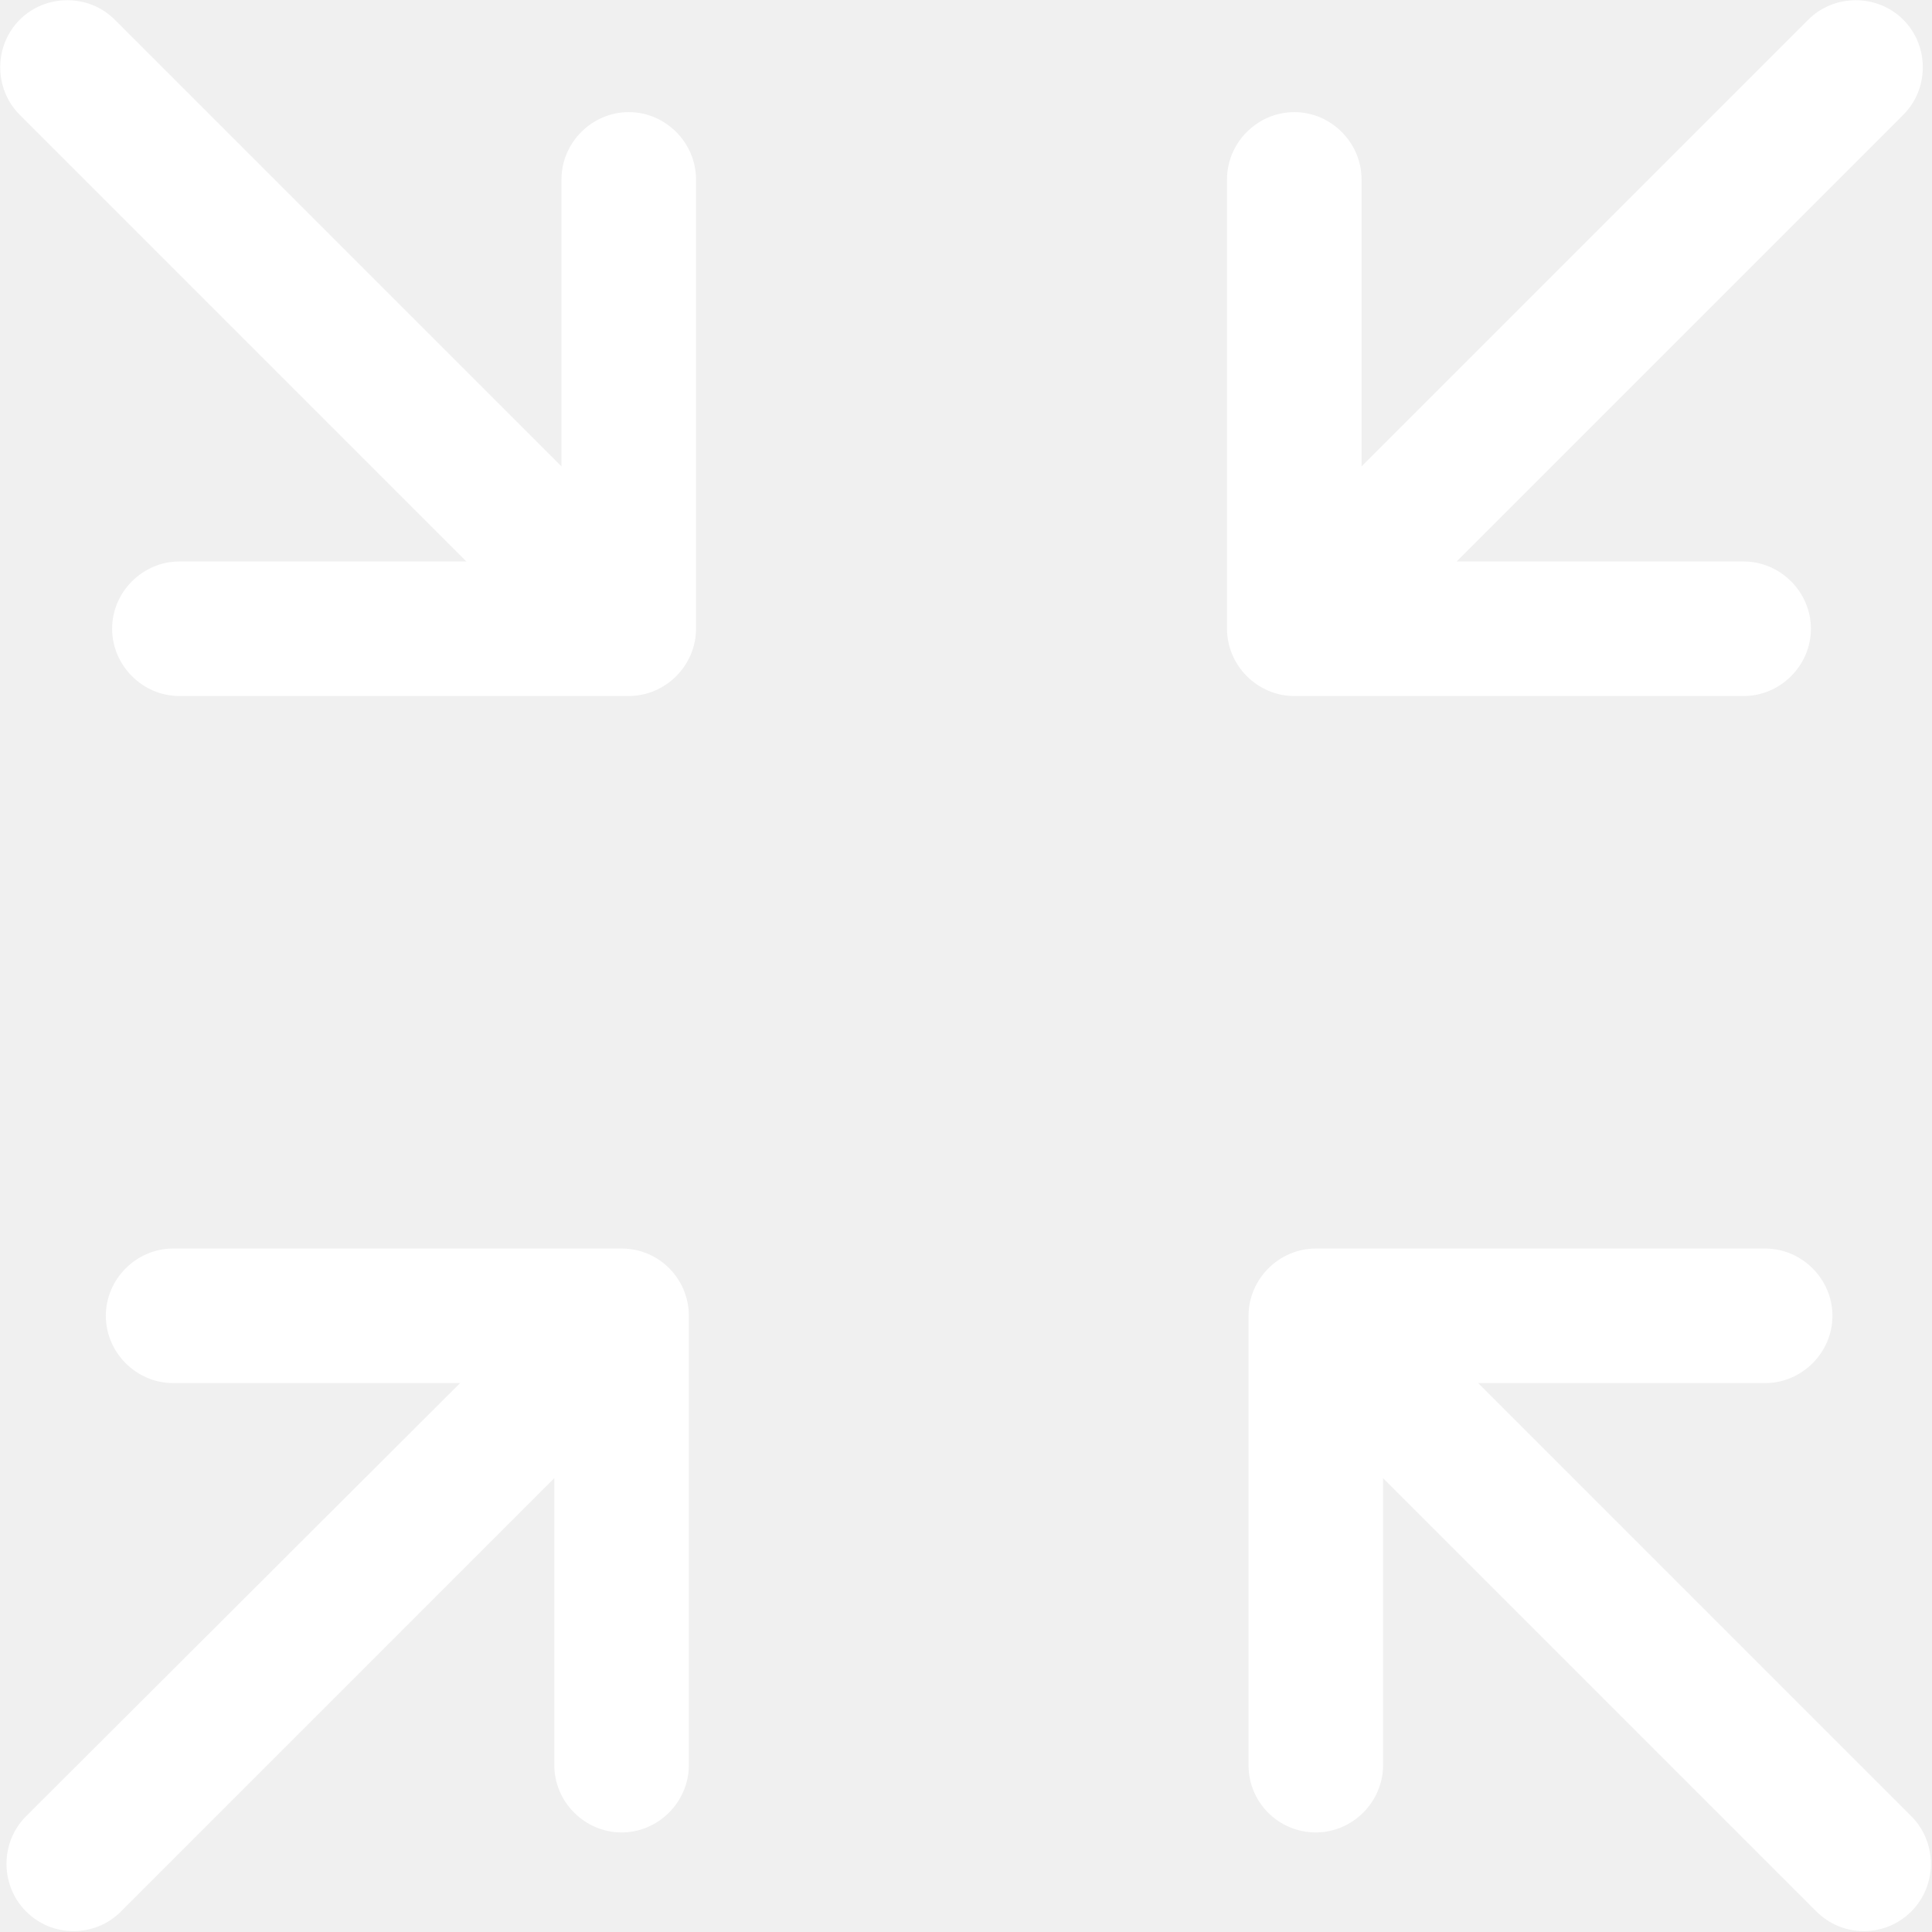
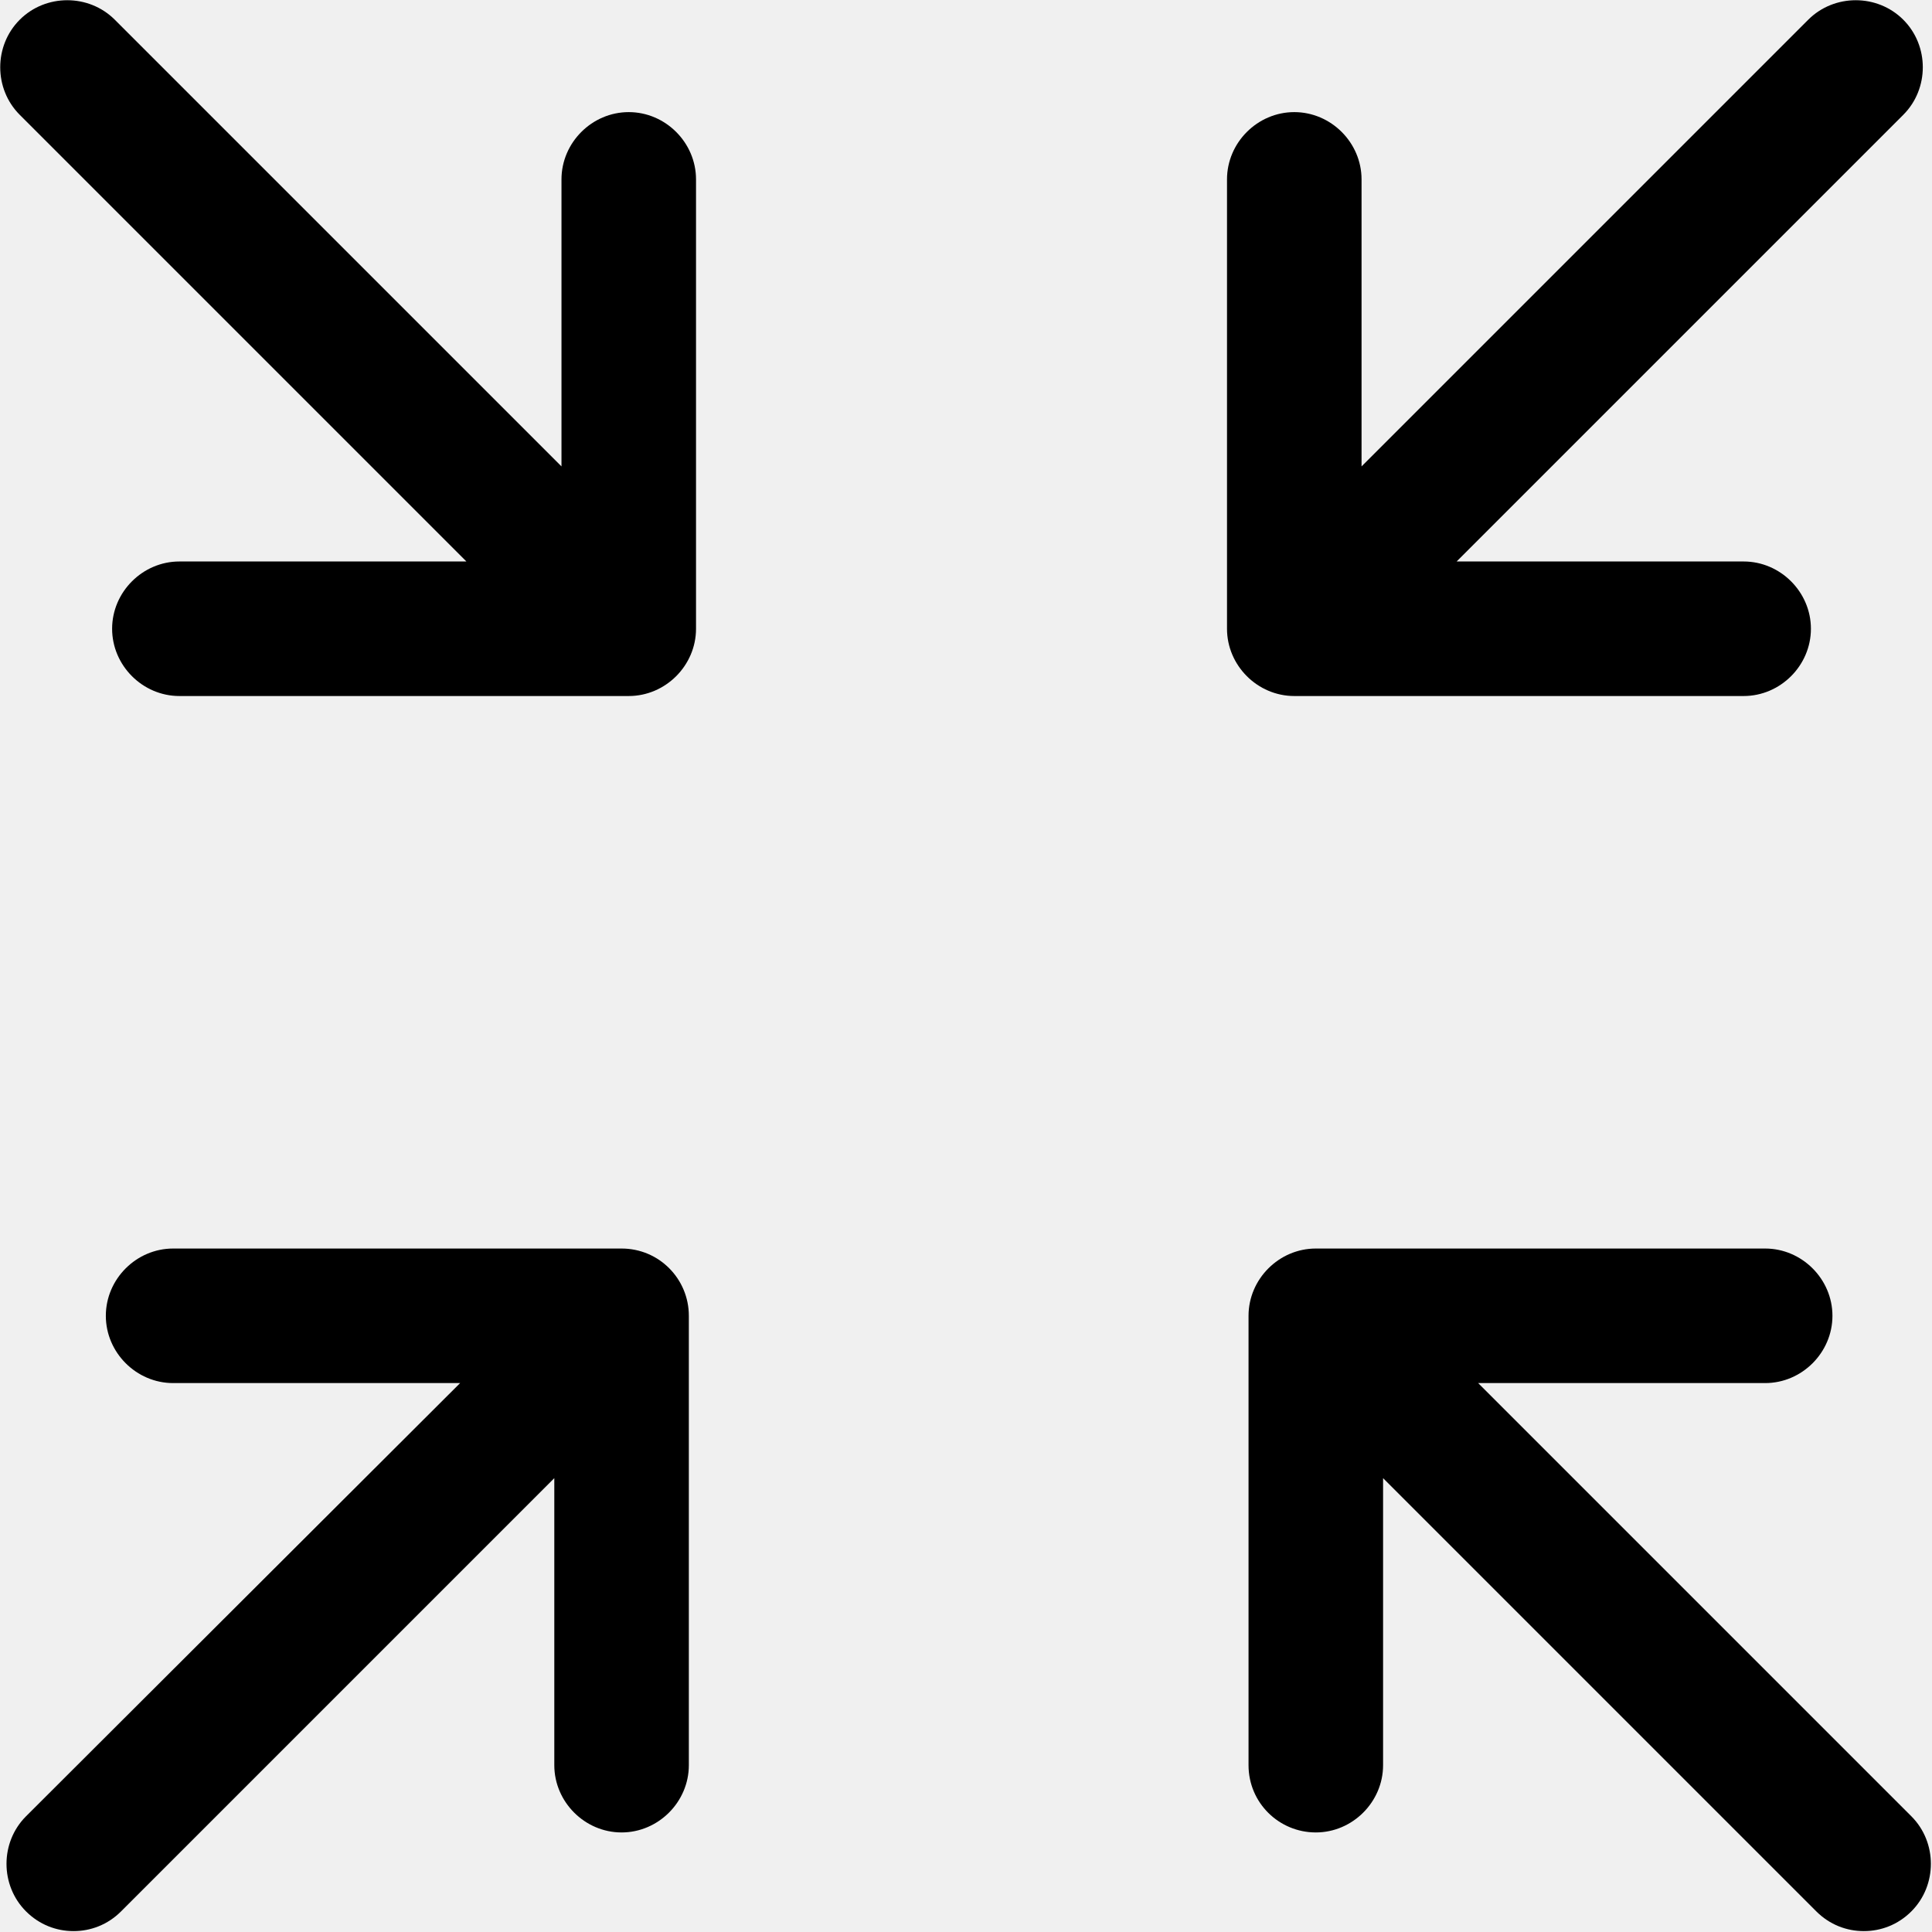
- <svg xmlns="http://www.w3.org/2000/svg" version="1.1" id="Capa_1" x="0px" y="0px" viewBox="0 0 215.4 215.4" style="enable-background:new 0 0 215.4 215.4;" xml:space="preserve">
-   <style type="text/css">
- 	.st0{fill:#FFFFFF;}
- </style>
+ <svg xmlns="http://www.w3.org/2000/svg" version="1.1" id="Capa_1" x="0px" y="0px" viewBox="0 0 215.4 215.4" xml:space="preserve">
  <g>
-     <path class="st0" d="M146.7,204.3c4.1,0,7.5-3.4,7.5-7.5v-32l48.3,48.3c1.5,1.5,3.4,2.2,5.3,2.2c1.9,0,3.8-0.7,5.3-2.2   c2.9-2.9,2.9-7.7,0-10.6l-48.3-48.3h32c4.1,0,7.5-3.4,7.5-7.5s-3.4-7.5-7.5-7.5h-50.1c-4.1,0-7.5,3.4-7.5,7.5v50.1   C139.2,201,142.6,204.3,146.7,204.3z" />
-     <path class="st0" d="M70.1,12.5c-4.1,0-7.5,3.4-7.5,7.5v32L12.8,2.2c-2.9-2.9-7.7-2.9-10.6,0s-2.9,7.7,0,10.6L52,62.6H20   c-4.1,0-7.5,3.4-7.5,7.5s3.4,7.5,7.5,7.5h50.1c4.1,0,7.5-3.4,7.5-7.5V20C77.6,15.9,74.2,12.5,70.1,12.5z" />
-     <path class="st0" d="M201.6,2.2L151.8,52V20c0-4.1-3.4-7.5-7.5-7.5s-7.5,3.4-7.5,7.5v50.1c0,4.1,3.4,7.5,7.5,7.5h50.1   c4.1,0,7.5-3.4,7.5-7.5s-3.4-7.5-7.5-7.5h-32l49.8-49.8c2.9-2.9,2.9-7.7,0-10.6C209.3-0.7,204.5-0.7,201.6,2.2z" />
-     <path class="st0" d="M69.3,139.2H19.3c-4.1,0-7.5,3.4-7.5,7.5s3.4,7.5,7.5,7.5h32L2.9,202.5c-2.9,2.9-2.9,7.7,0,10.6   c1.5,1.5,3.4,2.2,5.3,2.2c1.9,0,3.8-0.7,5.3-2.2l48.3-48.3v32c0,4.1,3.4,7.5,7.5,7.5s7.5-3.4,7.5-7.5v-50.1   C76.8,142.6,73.5,139.2,69.3,139.2z" />
+     <path class="fill" d="M146.7,204.3c4.1,0,7.5-3.4,7.5-7.5v-32l48.3,48.3c1.5,1.5,3.4,2.2,5.3,2.2c1.9,0,3.8-0.7,5.3-2.2   c2.9-2.9,2.9-7.7,0-10.6l-48.3-48.3h32c4.1,0,7.5-3.4,7.5-7.5s-3.4-7.5-7.5-7.5h-50.1c-4.1,0-7.5,3.4-7.5,7.5v50.1   C139.2,201,142.6,204.3,146.7,204.3z" />
+     <path class="fill" d="M70.1,12.5c-4.1,0-7.5,3.4-7.5,7.5v32L12.8,2.2c-2.9-2.9-7.7-2.9-10.6,0s-2.9,7.7,0,10.6L52,62.6H20   c-4.1,0-7.5,3.4-7.5,7.5s3.4,7.5,7.5,7.5h50.1c4.1,0,7.5-3.4,7.5-7.5V20C77.6,15.9,74.2,12.5,70.1,12.5z" />
+     <path class="fill" d="M201.6,2.2L151.8,52V20c0-4.1-3.4-7.5-7.5-7.5s-7.5,3.4-7.5,7.5v50.1c0,4.1,3.4,7.5,7.5,7.5h50.1   c4.1,0,7.5-3.4,7.5-7.5s-3.4-7.5-7.5-7.5h-32l49.8-49.8c2.9-2.9,2.9-7.7,0-10.6C209.3-0.7,204.5-0.7,201.6,2.2z" />
+     <path class="fill" d="M69.3,139.2H19.3c-4.1,0-7.5,3.4-7.5,7.5s3.4,7.5,7.5,7.5h32L2.9,202.5c-2.9,2.9-2.9,7.7,0,10.6   c1.5,1.5,3.4,2.2,5.3,2.2c1.9,0,3.8-0.7,5.3-2.2l48.3-48.3v32c0,4.1,3.4,7.5,7.5,7.5s7.5-3.4,7.5-7.5v-50.1   C76.8,142.6,73.5,139.2,69.3,139.2z" />
  </g>
</svg>
